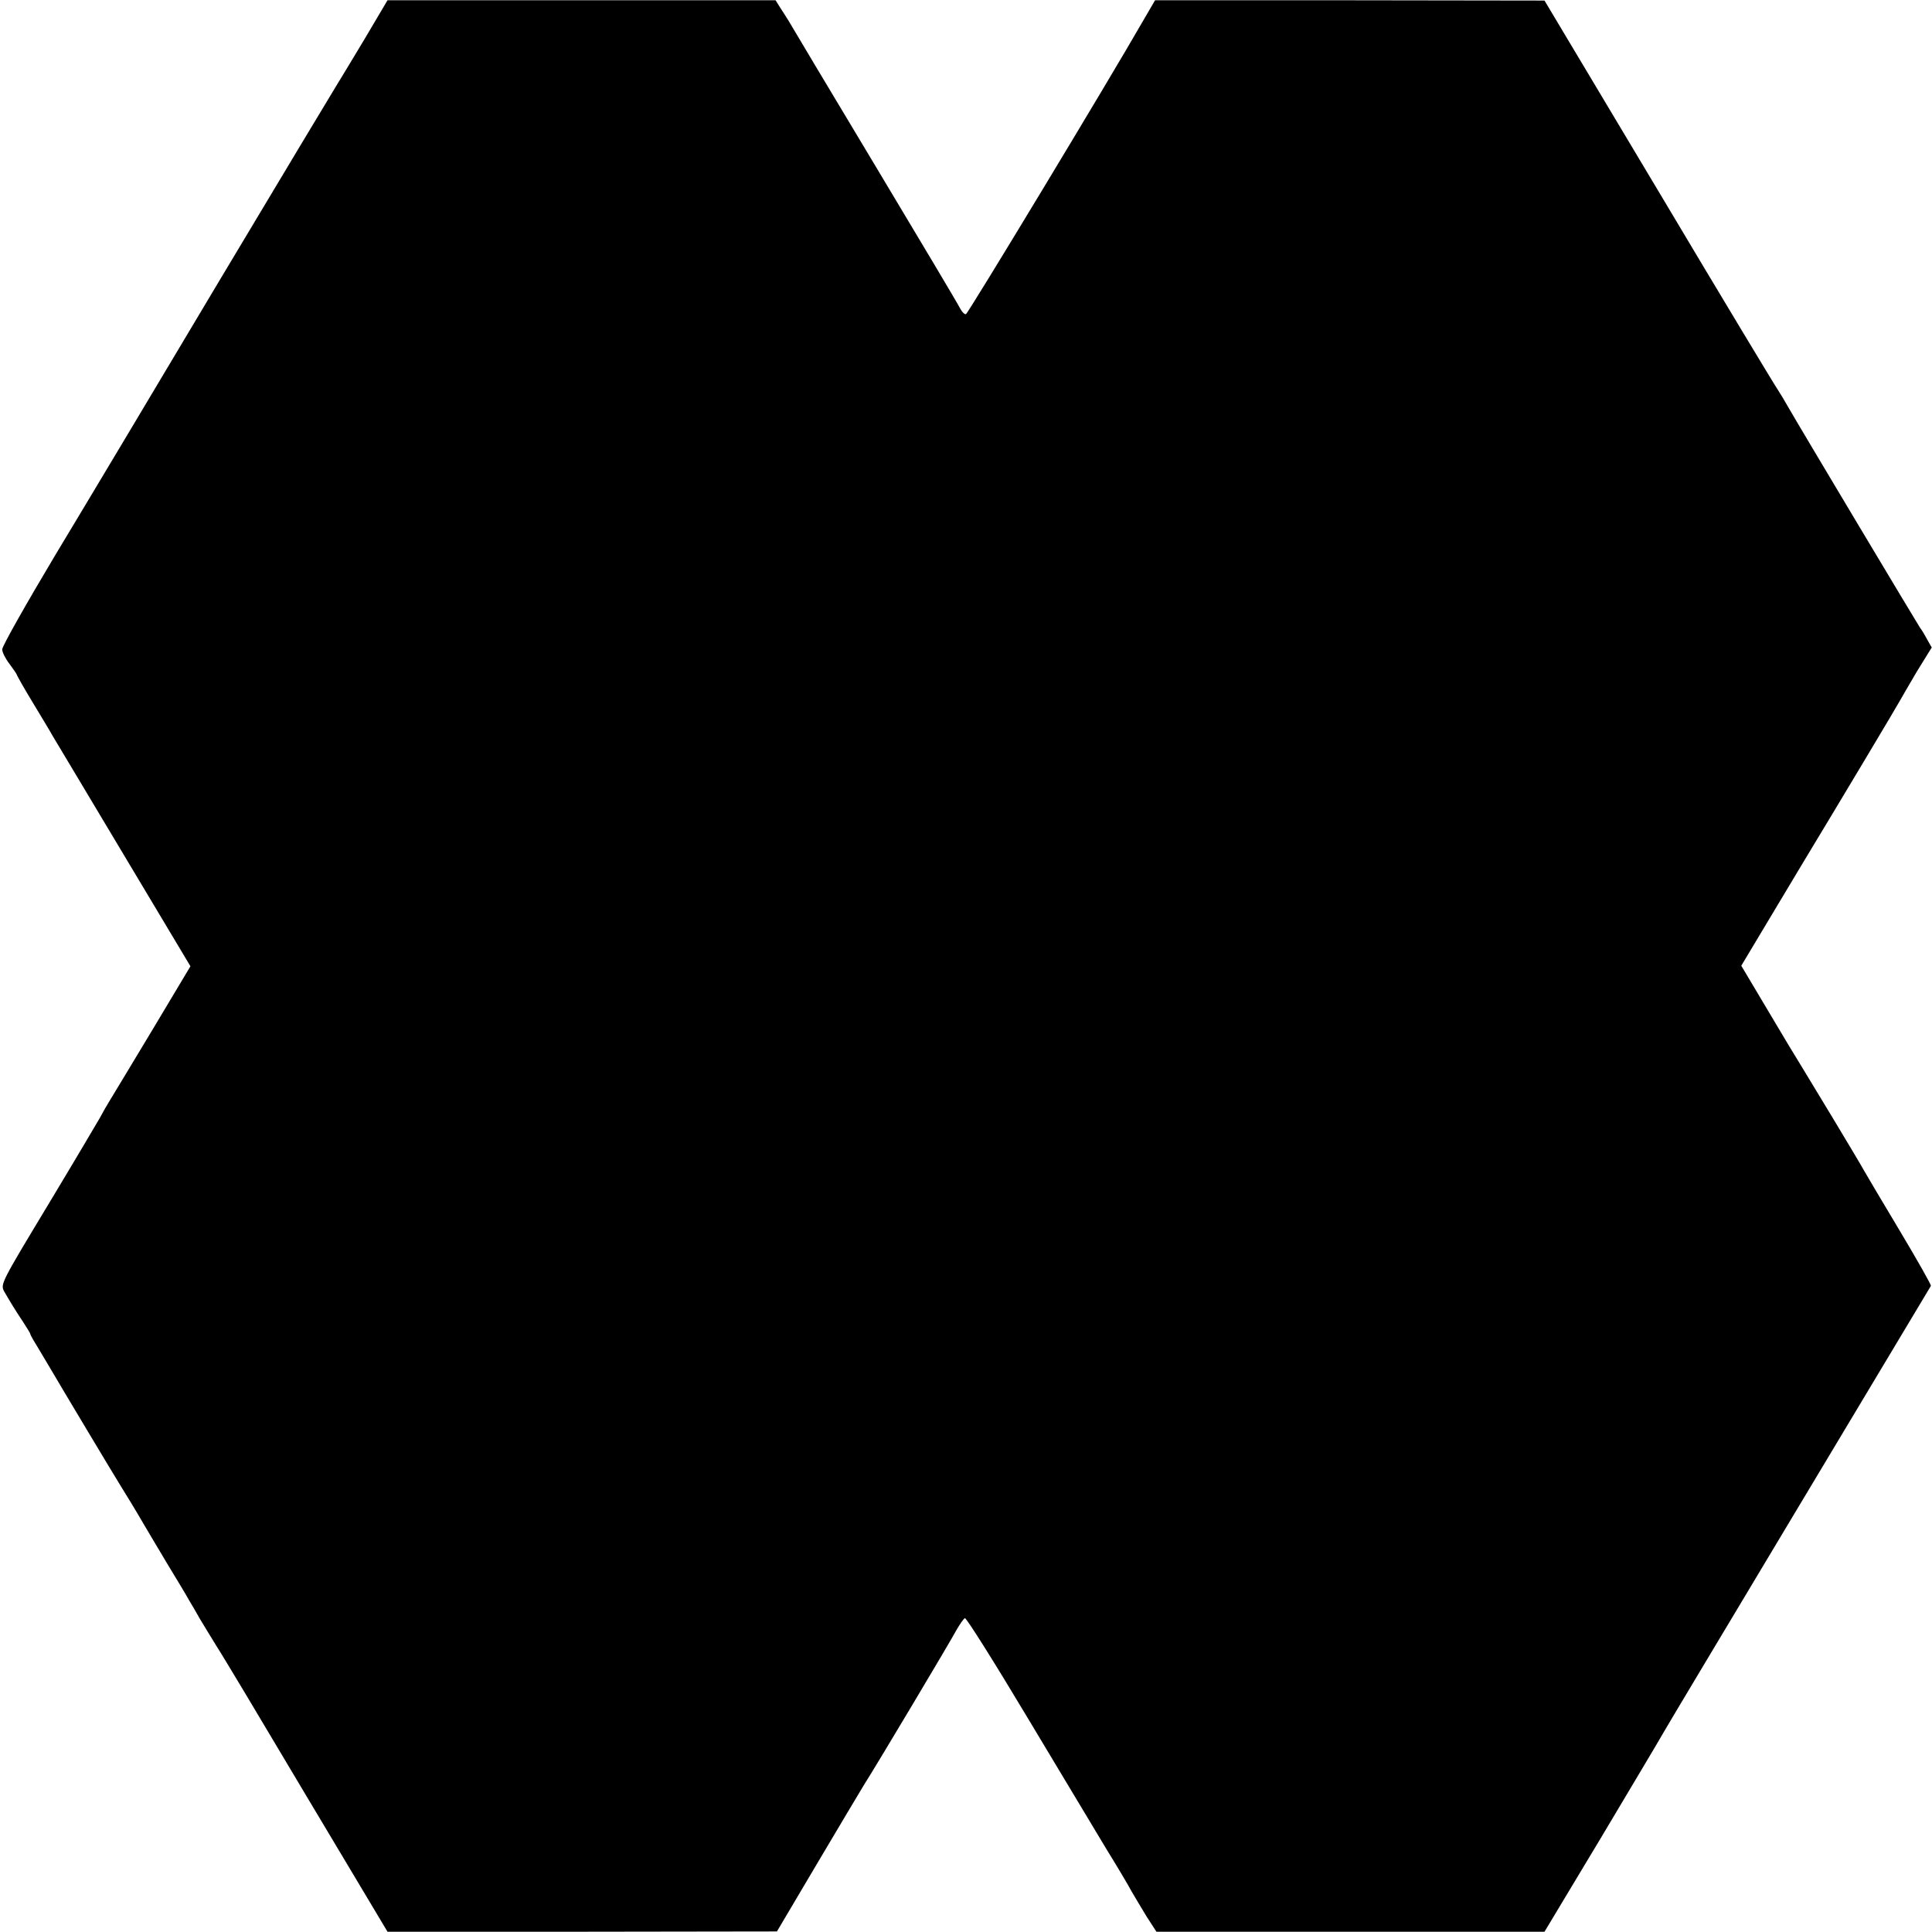
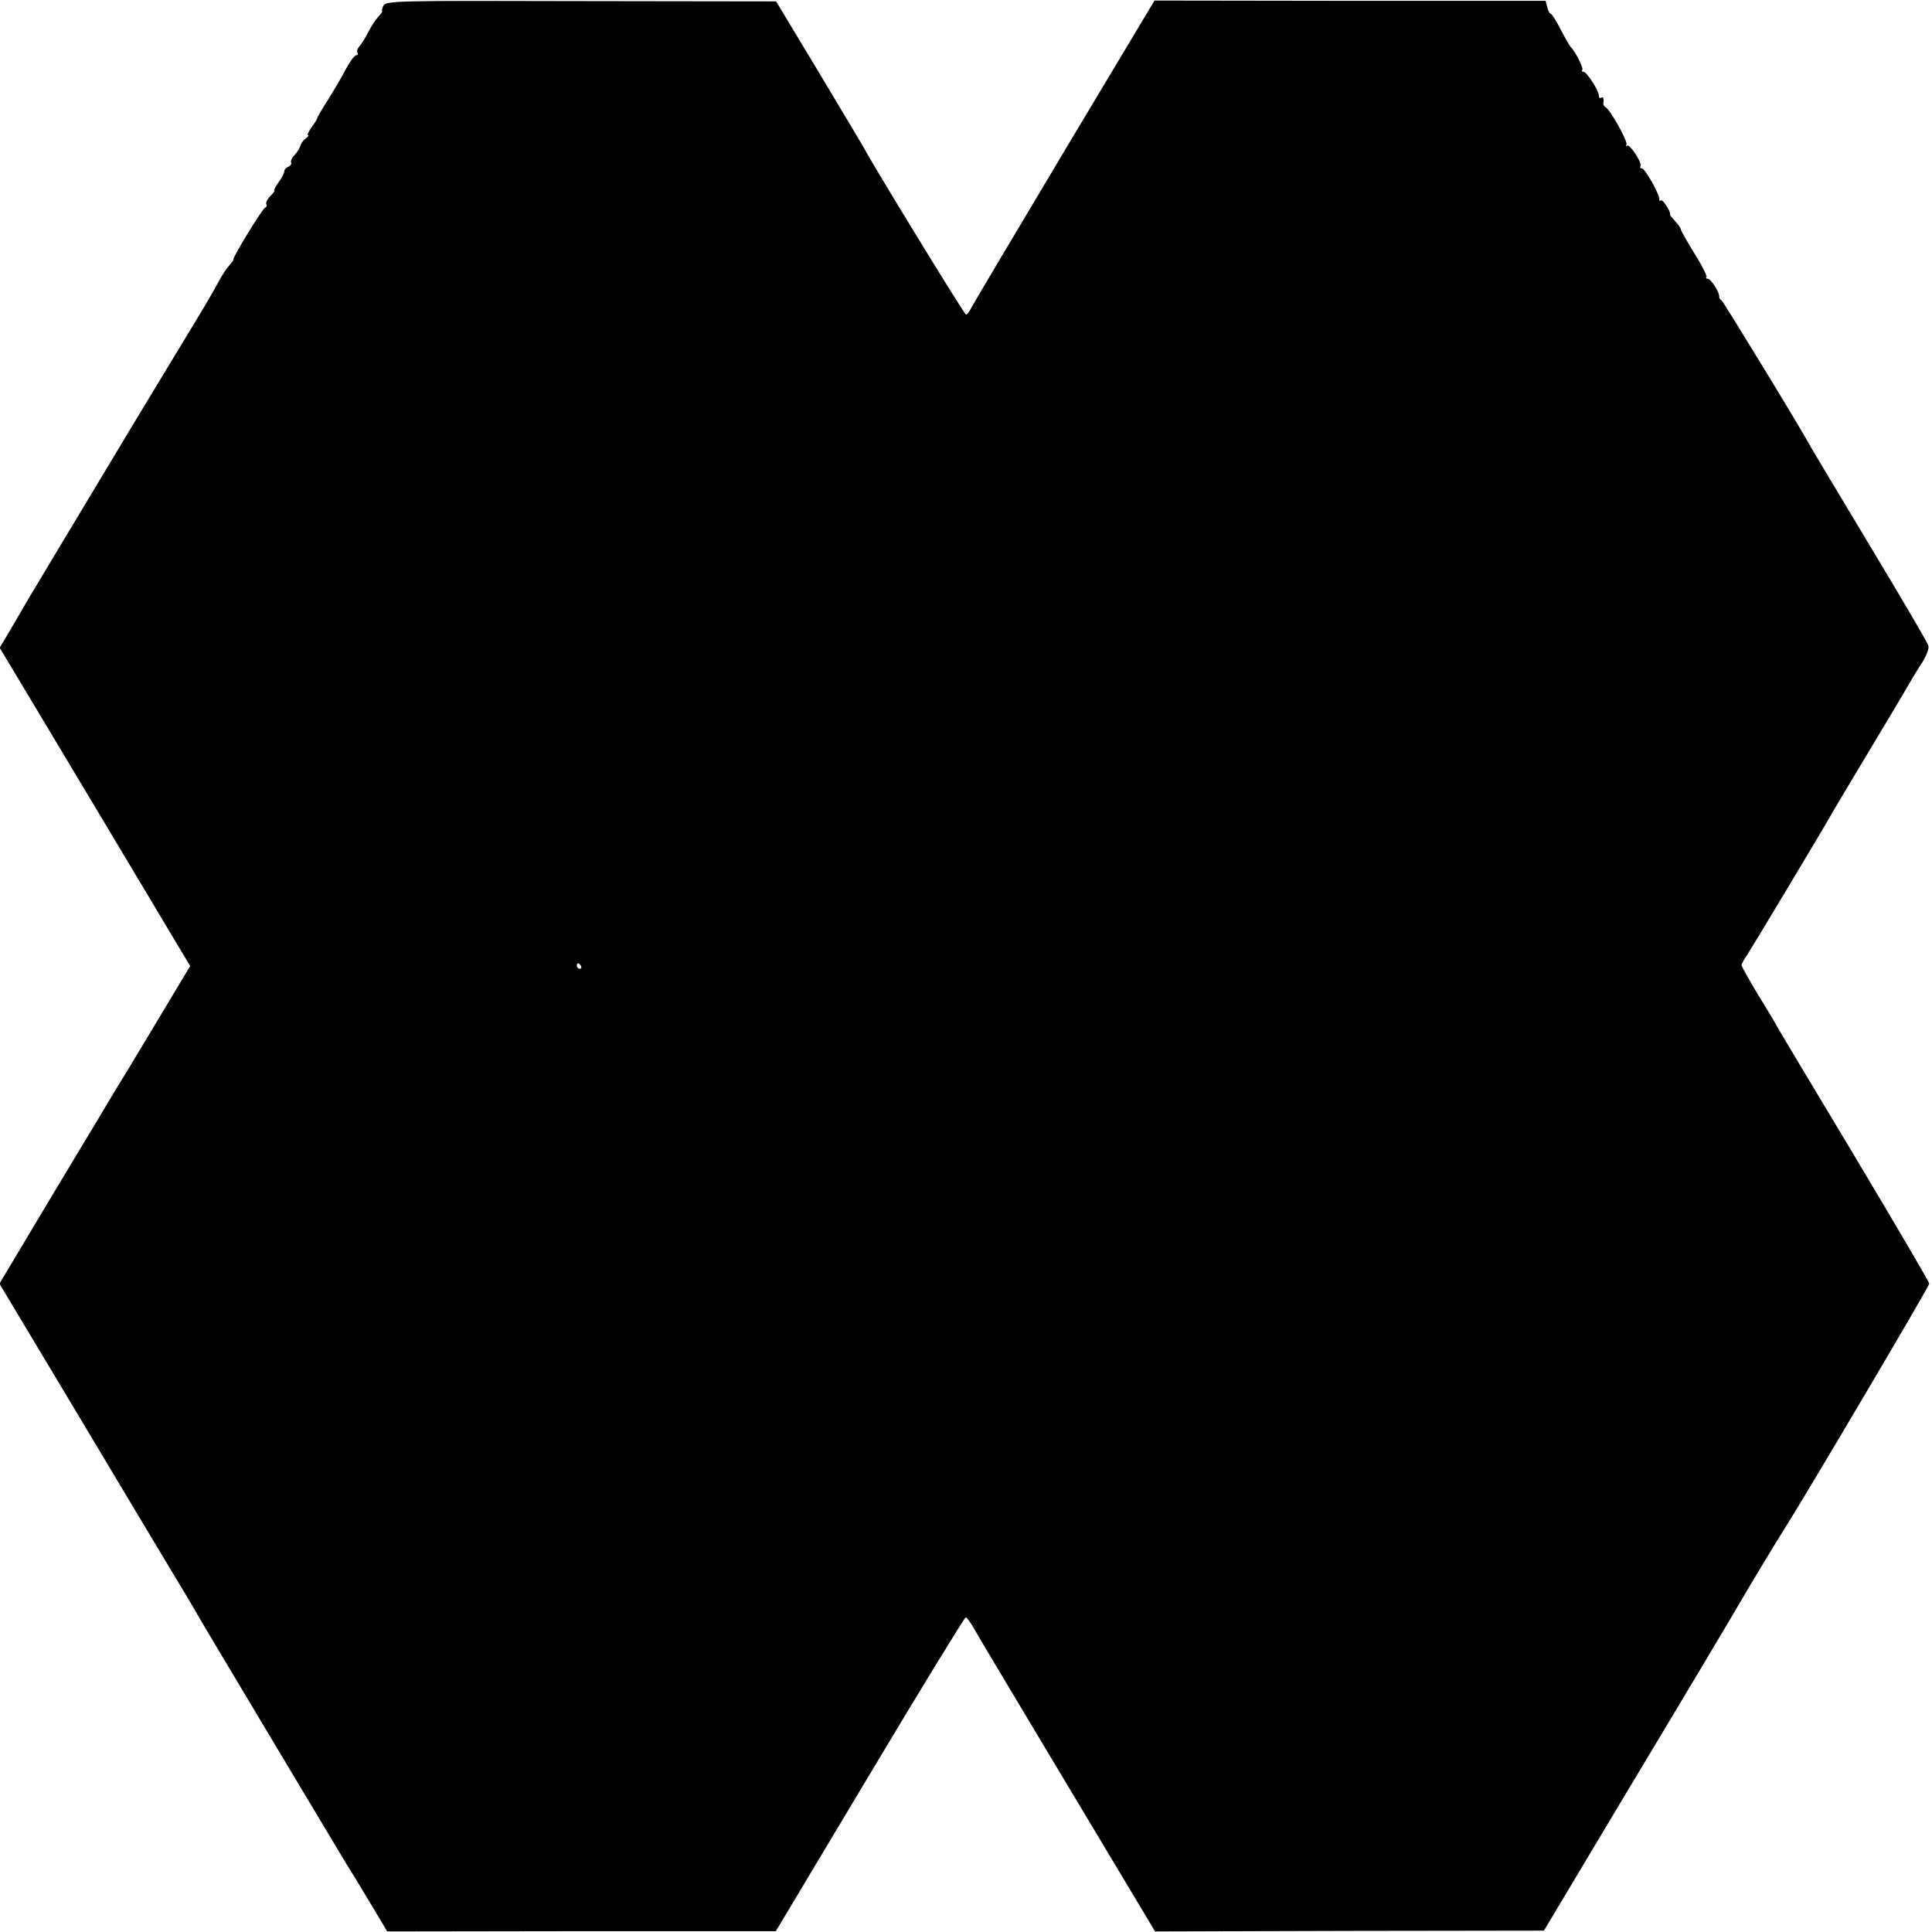
- <svg xmlns="http://www.w3.org/2000/svg" version="1" width="933.333" height="933.333" viewBox="0 0 700 700">
-   <path d="M132 14.3c-4.7 7.8-9.2 15.3-10.1 16.7-.9 1.4-19.8 32.9-42 70-22.1 37.1-49 82.1-59.8 100C9.4 218.9.7 234.3.8 235.3c0 1 1.2 3.4 2.6 5.2 1.4 1.9 2.6 3.6 2.6 3.8 0 .2 2.5 4.7 5.6 9.8 3.1 5.2 6.5 10.7 7.4 12.4 1 1.6 12.6 21.1 25.9 43.3L69 350.1 55.3 373c-7.6 12.7-14.6 24.2-15.5 25.7-1 1.6-2.6 4.4-3.6 6.3-1.1 1.9-9.6 16.3-19 31.9C.5 464.6.1 465.3 1.5 467.9c2.4 4.1 3.7 6.3 6.7 10.8 1.5 2.3 2.8 4.4 2.8 4.7 0 .3 1.5 2.9 3.3 5.8 1.7 2.9 3.9 6.5 4.7 7.9 2.9 5 22.3 37.4 24.5 40.9 2.3 3.7 5.9 9.6 8.5 14.1.8 1.4 4.7 7.9 8.5 14.3 3.9 6.4 7.5 12.4 8 13.4.6.9 2.3 3.9 3.9 6.7 1.6 2.7 4.4 7.2 6.1 10 1.8 2.7 16.4 27.1 32.5 54.2l29.4 49.2H211l70.5-.1 14.5-24.5c8-13.5 15.7-26.4 17.1-28.7 4.3-6.7 31.2-51.8 33.5-56.1 1.2-2.1 2.6-4.1 3-4.2.5-.2 10.7 16 22.6 35.9 12 20 24.9 41.5 28.7 47.8 3.9 6.3 8 13.2 9.1 15.3 1.2 2.1 3.7 6.2 5.5 9.2l3.5 5.4h140.6l20.5-34.1c11.2-18.8 21.3-35.7 22.4-37.7 1.1-2 23.4-39.2 49.4-82.6 26.1-43.5 47.5-79.3 47.7-79.6.2-.3-4.9-9.3-11.3-20s-12.1-20.3-12.7-21.4c-1.9-3.5-20.8-34.8-23.1-38.5-1.2-1.9-6.6-10.8-11.9-19.8l-9.7-16.3 10.6-17.7c5.8-9.7 11-18.4 11.5-19.2 13.8-22.8 34.7-57.8 35.3-59 .4-.8 3.2-5.5 6.1-10.5l5.5-8.9-1.7-3c-.9-1.7-2-3.5-2.5-4.1-.9-1.3-44.1-73.5-47.5-79.5-1.4-2.5-3.3-5.6-4.2-7-1-1.4-20.4-33.6-43.1-71.7L559.6.2 489 .1h-70.5l-4.2 7.2c-12.6 22-63.5 106.2-64.3 106.5-.5.2-1.4-.7-2.1-2-.6-1.3-14.6-24.8-31.1-52.3-16.5-27.5-30.5-50.9-31.1-52-.7-1.1-2-3.2-3-4.7L281 .1H140.4L132 14.3z" />
+ <svg xmlns="http://www.w3.org/2000/svg" version="1.0" width="700pt" height="700pt" viewBox="0 0 700 700" preserveAspectRatio="xMidYMid meet">
+   <g transform="translate(0,700) scale(0.1,-0.1)" fill="#000000" stroke="none">
+     <path d="M1389 6979 c-5 -11 -7 -19 -4 -19 3 0 -3 -8 -12 -18 -10 -10 -27 -35 -38 -57 -11 -22 -26 -46 -33 -53 -7 -8 -10 -18 -7 -23 4 -5 1 -9 -4 -9 -6 0 -22 -21 -36 -47 -14 -27 -43 -77 -65 -112 -22 -34 -40 -65 -40 -68 0 -3 -9 -18 -21 -34 -11 -16 -17 -29 -13 -29 4 0 0 -6 -9 -12 -9 -7 -17 -19 -19 -27 -2 -8 -11 -23 -21 -33 -10 -10 -15 -23 -12 -27 2 -5 -2 -11 -10 -15 -8 -3 -15 -10 -15 -17 0 -6 -9 -24 -21 -40 -11 -16 -18 -29 -15 -29 3 0 -3 -9 -14 -20 -12 -12 -18 -25 -15 -30 3 -4 1 -10 -4 -12 -10 -3 -123 -188 -115 -188 2 0 -4 -9 -14 -20 -10 -11 -27 -36 -38 -57 -32 -59 -53 -94 -174 -293 -62 -102 -194 -321 -294 -488 -100 -166 -189 -315 -198 -330 -9 -15 -23 -38 -31 -52 -8 -14 -33 -57 -56 -96 l-42 -71 345 -576 345 -577 -127 -212 c-70 -117 -135 -224 -144 -238 -8 -14 -106 -177 -218 -363 l-202 -338 220 -367 c121 -202 273 -456 338 -565 128 -213 141 -234 171 -287 19 -33 513 -859 532 -890 6 -8 40 -65 77 -126 l67 -112 704 1 704 0 340 568 c187 313 344 569 348 569 4 0 19 -20 32 -44 13 -24 166 -279 339 -568 l315 -526 704 2 705 1 278 465 c287 478 398 665 433 725 35 61 137 229 160 265 65 101 525 879 525 889 0 6 -125 219 -277 473 -153 255 -280 466 -281 471 -2 4 -30 51 -63 104 -32 54 -59 101 -59 106 0 4 8 20 19 35 17 26 275 455 316 528 11 19 72 121 135 226 63 105 124 207 135 227 12 20 33 56 49 80 15 24 26 51 23 61 -2 10 -96 170 -208 356 -112 187 -209 348 -215 359 -35 66 -319 531 -326 536 -6 3 -9 9 -9 13 3 14 -30 66 -41 66 -6 0 -9 3 -5 6 3 3 -16 42 -44 86 -27 44 -49 83 -49 87 0 4 -9 17 -20 29 -11 12 -20 23 -19 24 4 10 -26 56 -33 52 -5 -3 -7 -2 -6 3 4 14 -52 113 -63 113 -6 0 -8 3 -5 8 7 11 -40 83 -49 74 -4 -4 -5 -2 -2 4 6 10 -57 124 -75 135 -5 3 -9 9 -9 13 3 19 0 27 -7 22 -5 -3 -9 0 -9 7 0 19 -44 87 -56 87 -6 0 -7 3 -4 7 6 5 -27 69 -42 83 -4 3 -19 31 -36 62 -16 32 -33 58 -36 58 -4 0 -10 11 -13 24 l-6 23 -708 0 -709 1 -324 -541 c-178 -298 -330 -554 -338 -569 -7 -15 -17 -28 -21 -28 -6 0 -350 563 -368 601 -2 4 -74 125 -161 270 l-159 264 -706 1 c-682 2 -707 1 -717 -17z m716 -3479 c3 -5 1 -10 -4 -10 -6 0 -11 5 -11 10 0 6 2 10 4 10 3 0 8 -4 11 -10z" />
+   </g>
</svg>
